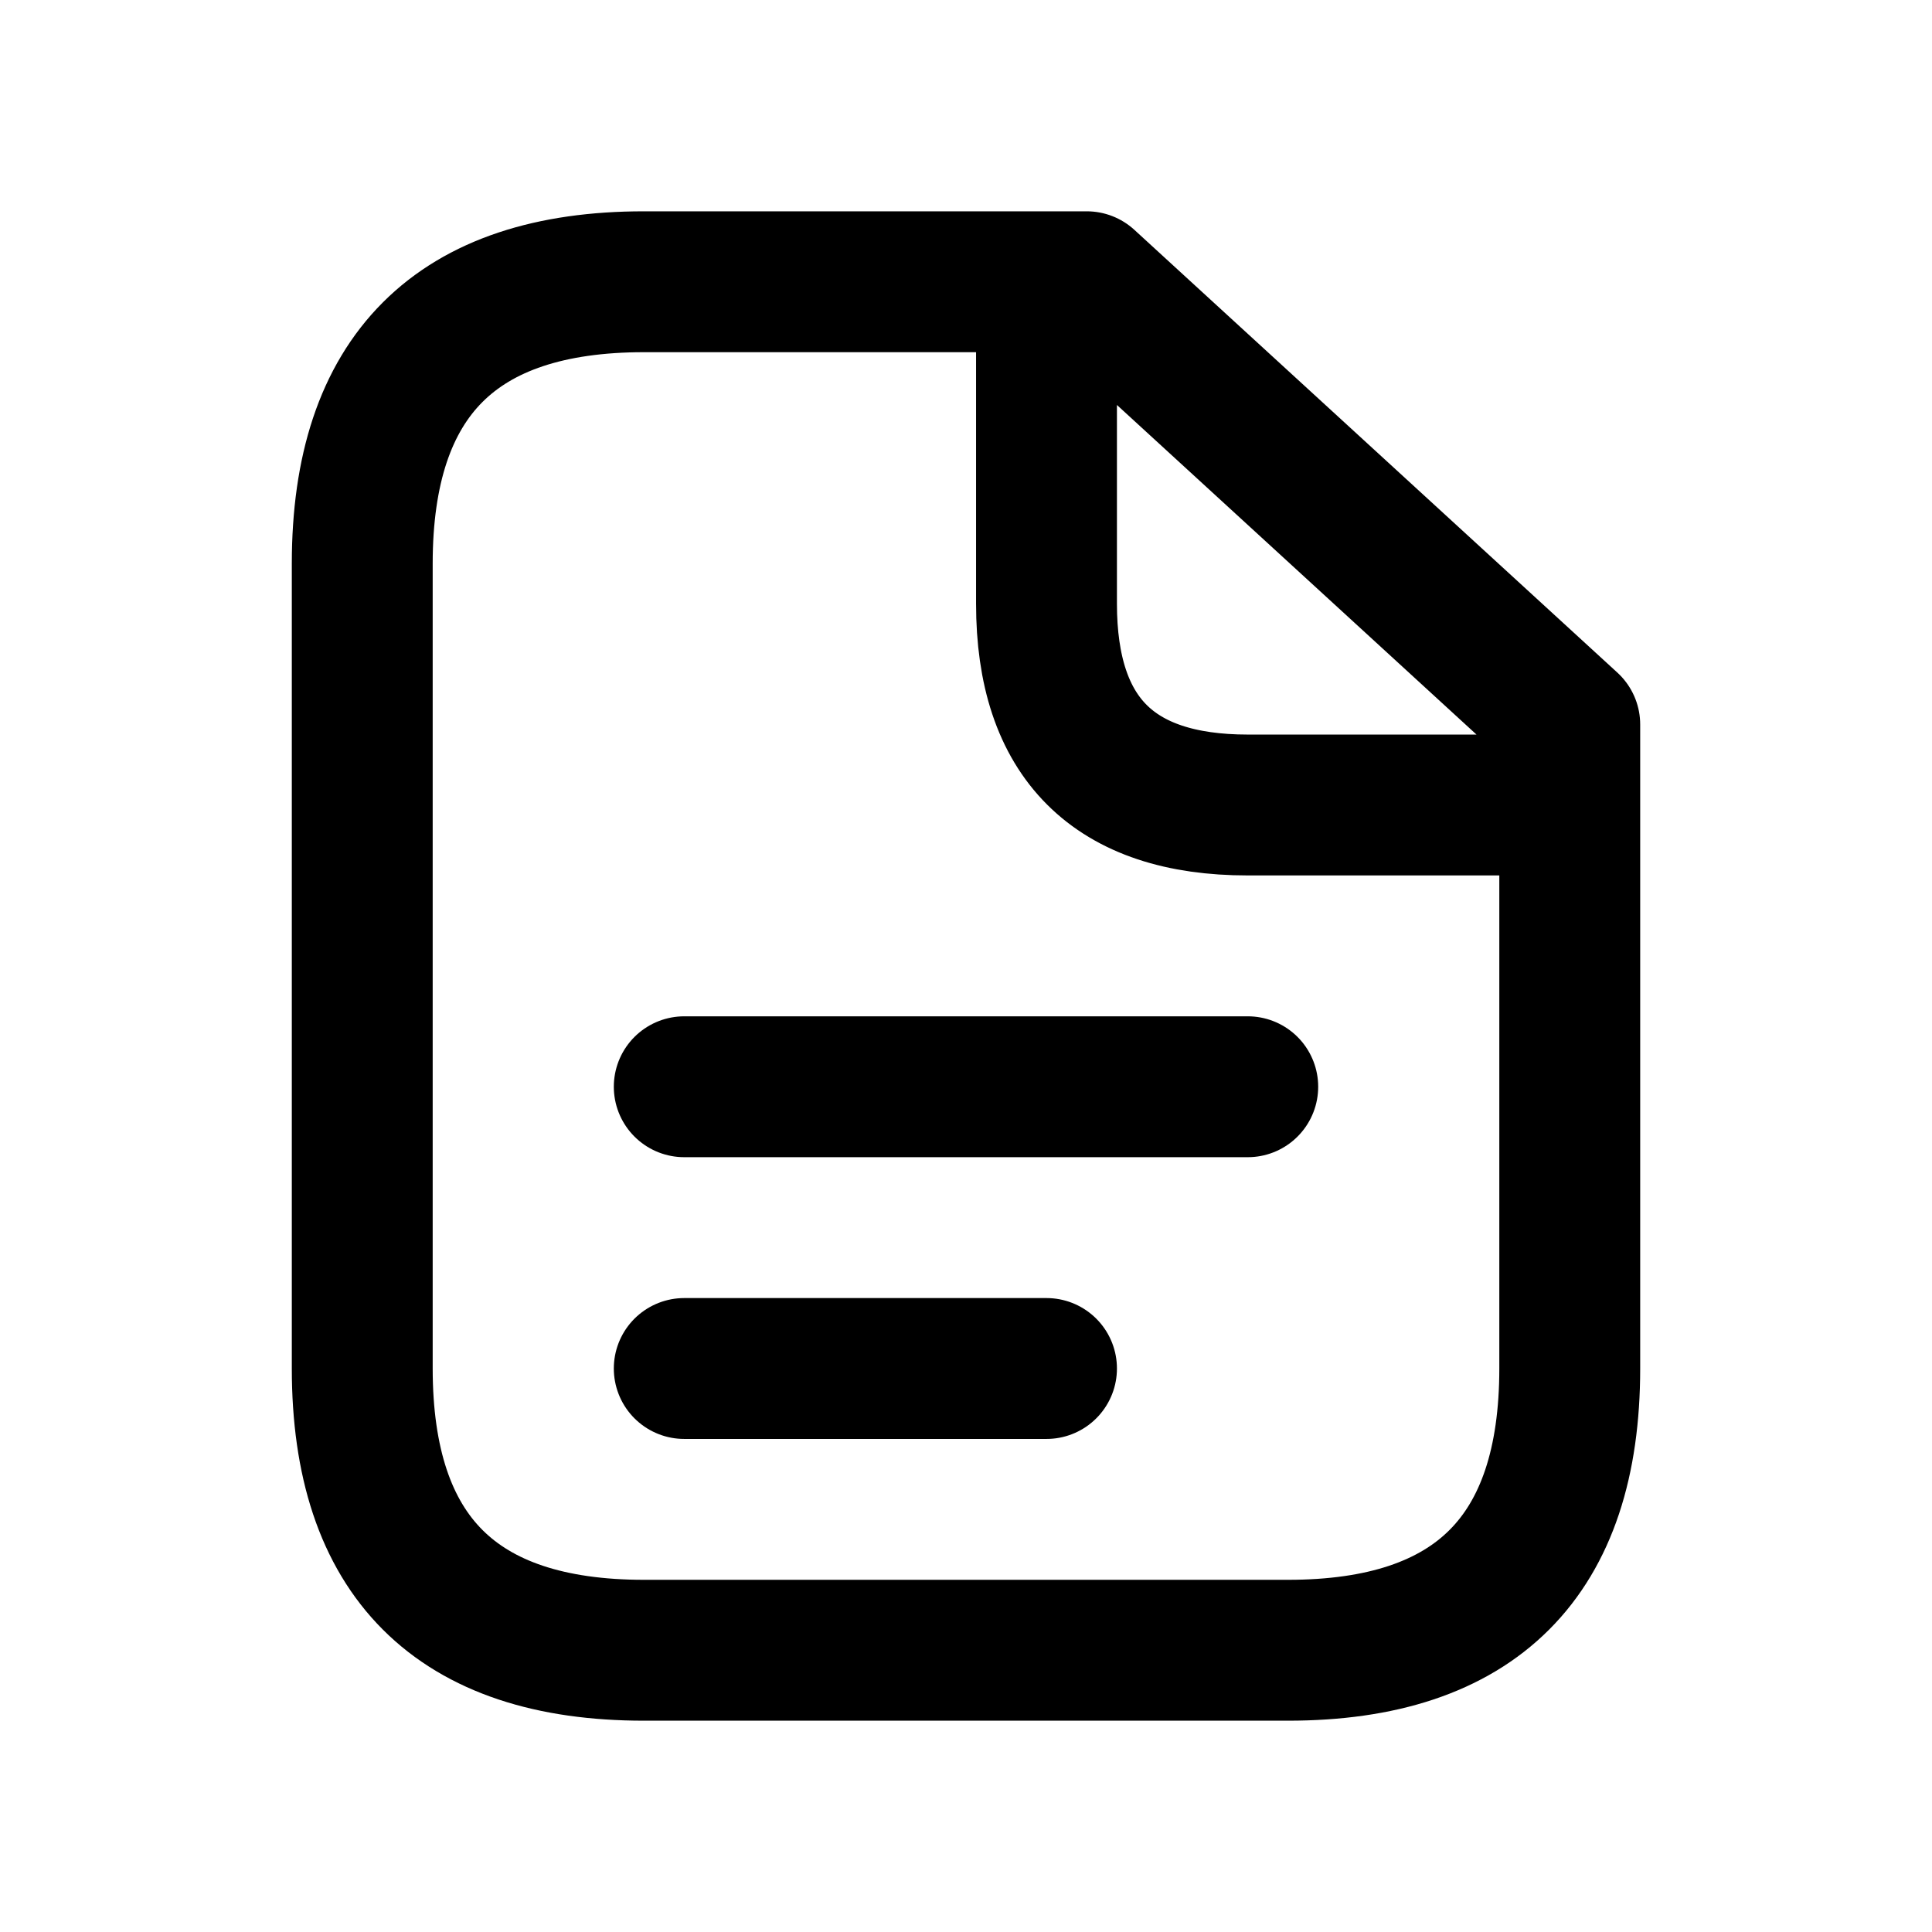
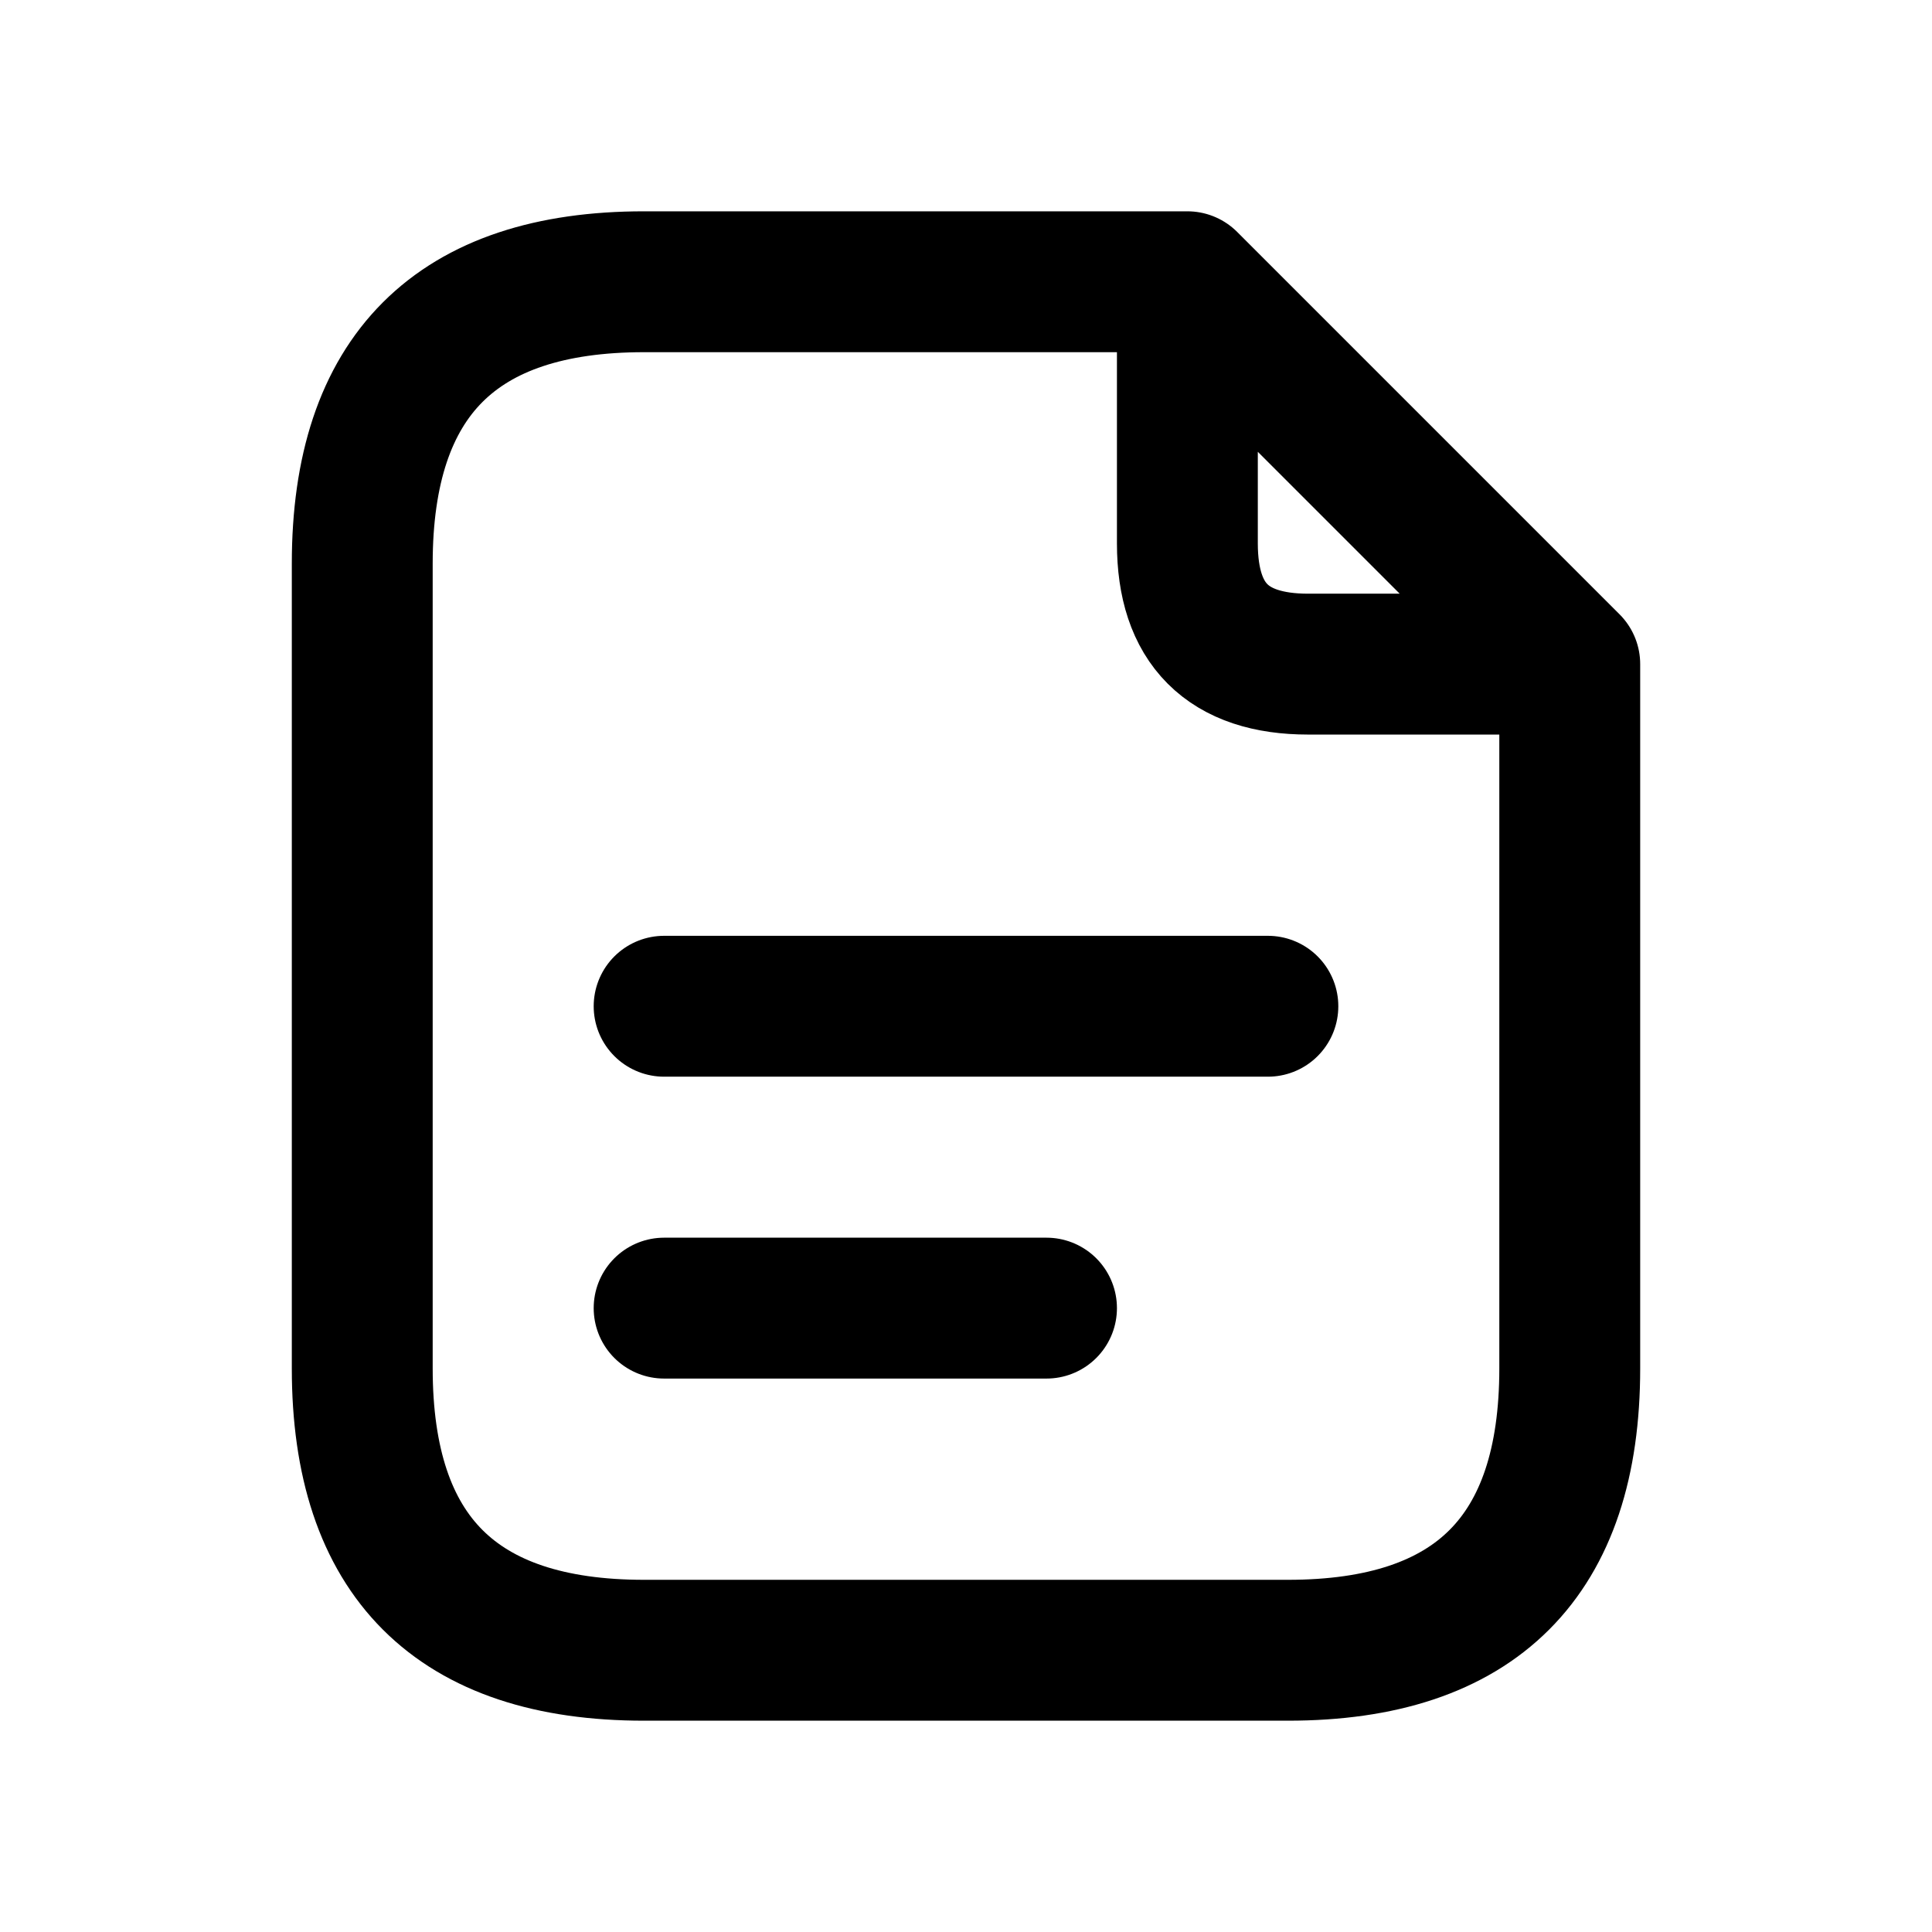
<svg xmlns="http://www.w3.org/2000/svg" viewBox="0 0 24 24" fill="none" stroke="currentColor" stroke-width="1.75" stroke-linecap="round" stroke-linejoin="round">
-   <path d="M13.5 3.5H8Q4.5 3.5 4.5 7V17Q4.5 20.5 8 20.5H16Q19.5 20.5 19.5 17V9L13.5 3.5Z M13 4V7.5Q13 10 15.5 10H19 M8.5 13.5H15.5 M8.5 17H13" />
+   <path d="M14.75 3.5H8Q4.5 3.5 4.5 7V17Q4.5 20.5 8 20.5H16Q19.5 20.5 19.5 17V8.25L14.75 3.5Z M14.75 3.5V6.75Q14.75 8.25 16.25 8.25H19.5" />
+   <path d="M8.25 12.5H15.75 M8.25 16.25H13" />
</svg>
